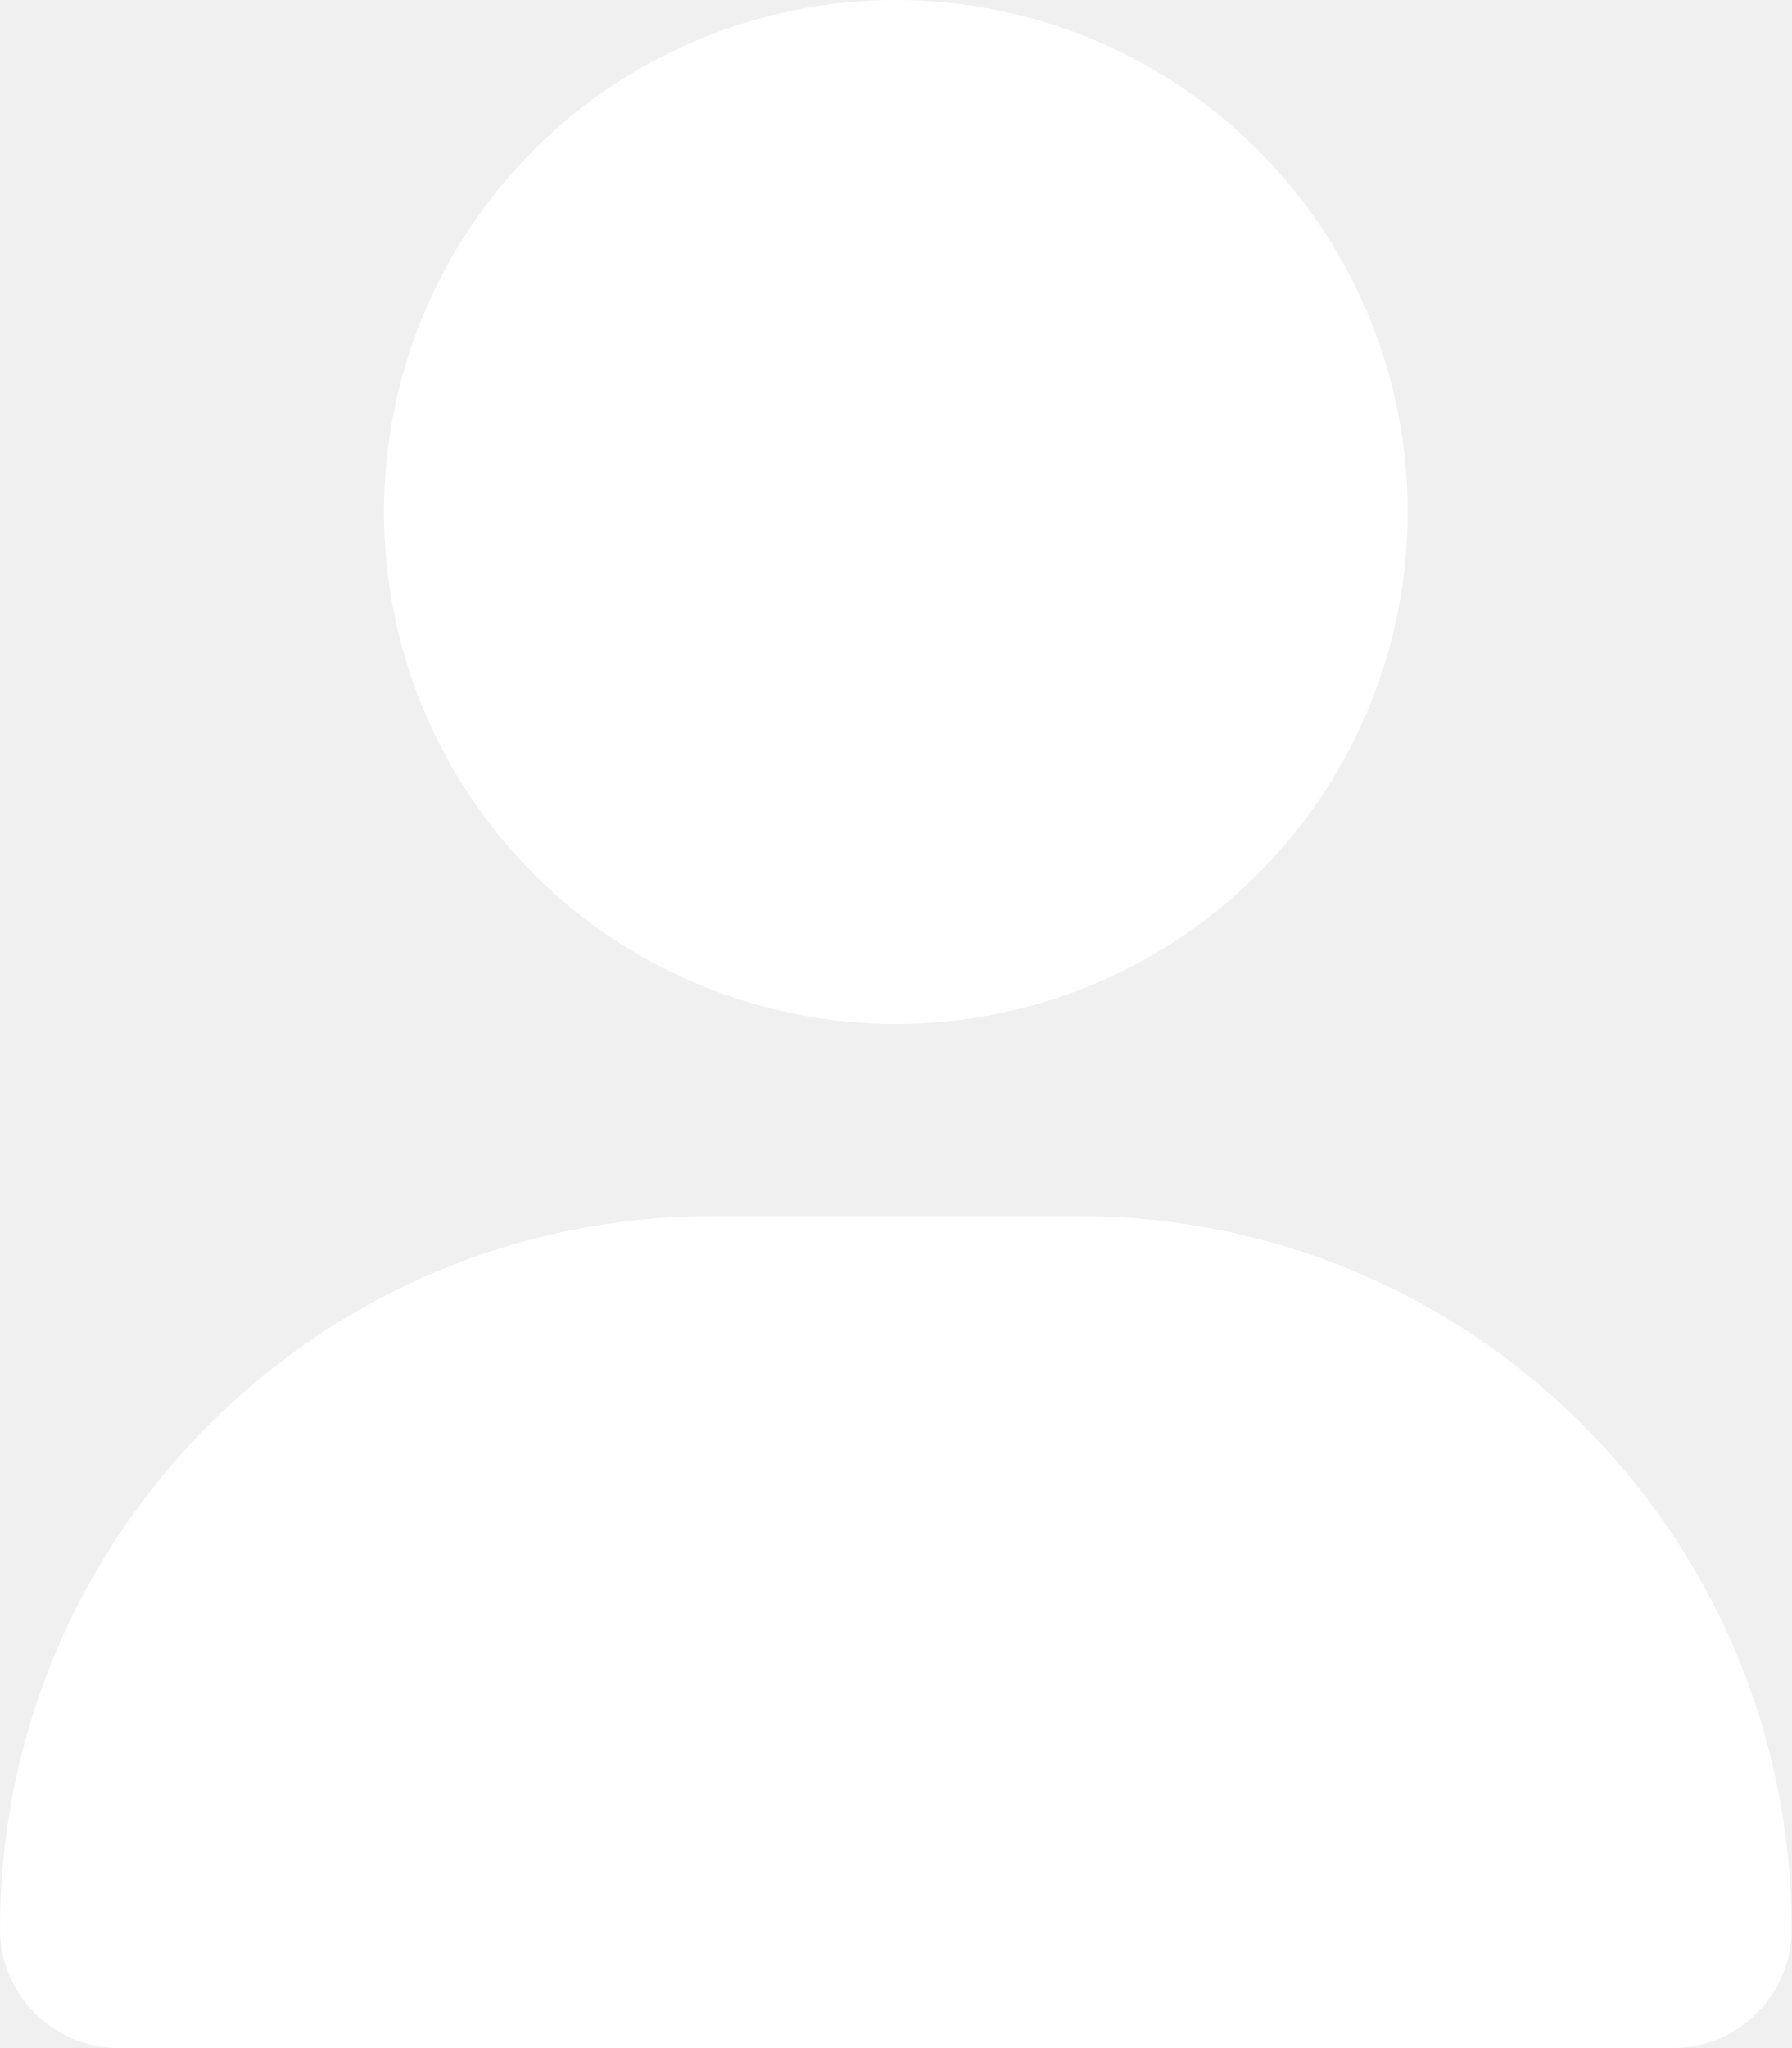
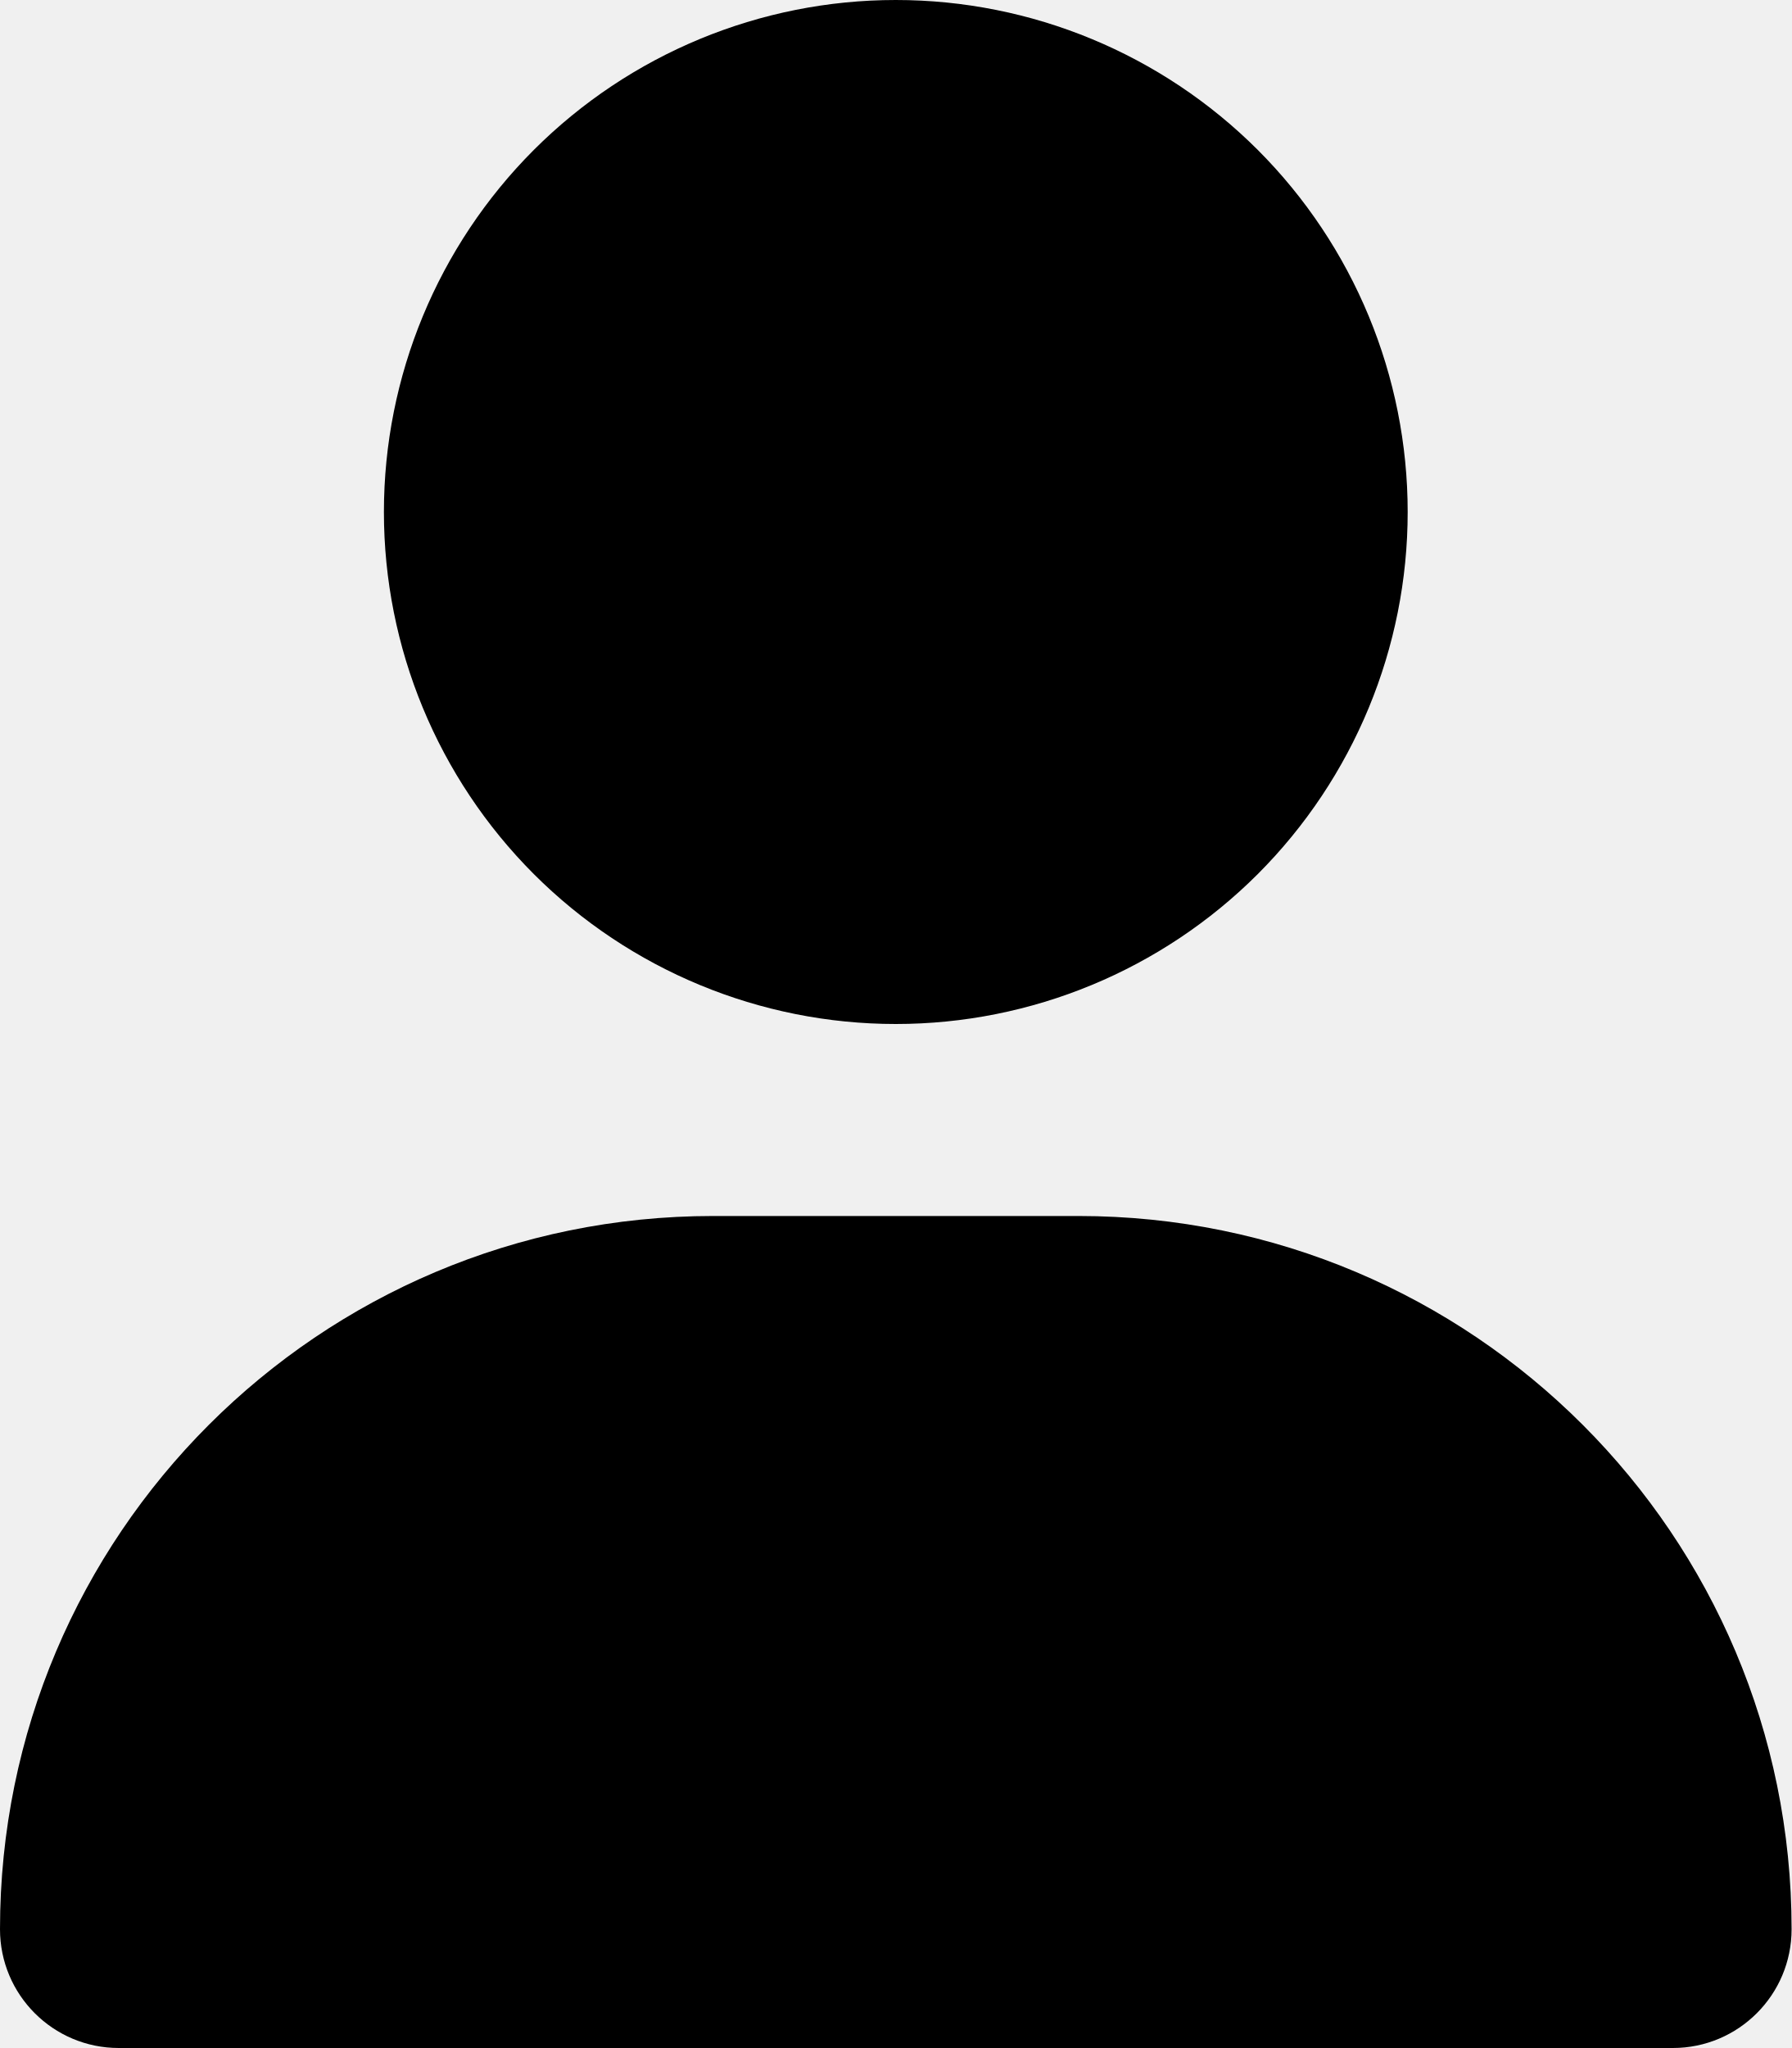
<svg xmlns="http://www.w3.org/2000/svg" width="21" height="24" viewBox="0 0 21 24" fill="none">
  <g clip-path="url(#clip0_138_193)">
-     <path d="M10.5 12C12.091 12 13.617 11.368 14.743 10.243C15.868 9.117 16.5 7.591 16.5 6C16.5 4.409 15.868 2.883 14.743 1.757C13.617 0.632 12.091 0 10.5 0C8.909 0 7.383 0.632 6.257 1.757C5.132 2.883 4.5 4.409 4.5 6C4.5 7.591 5.132 9.117 6.257 10.243C7.383 11.368 8.909 12 10.5 12ZM8.358 14.25C3.741 14.25 0 17.991 0 22.608C0 23.377 0.623 24 1.392 24H19.608C20.377 24 21 23.377 21 22.608C21 17.991 17.259 14.25 12.642 14.25H8.358Z" fill="white" />
+     <path d="M10.5 12C12.091 12 13.617 11.368 14.743 10.243C15.868 9.117 16.5 7.591 16.5 6C16.5 4.409 15.868 2.883 14.743 1.757C13.617 0.632 12.091 0 10.5 0C8.909 0 7.383 0.632 6.257 1.757C5.132 2.883 4.5 4.409 4.5 6C4.5 7.591 5.132 9.117 6.257 10.243C7.383 11.368 8.909 12 10.5 12ZM8.358 14.25C3.741 14.25 0 17.991 0 22.608C0 23.377 0.623 24 1.392 24H19.608C20.377 24 21 23.377 21 22.608C21 17.991 17.259 14.25 12.642 14.25H8.358Z" fill="currentColor" />
  </g>
  <defs>
    <clipPath id="clip0_138_193">
-       <rect width="21" height="24" fill="white" />
+       <rect width="21" height="24" fill="currentColor" />
    </clipPath>
  </defs>
</svg>
